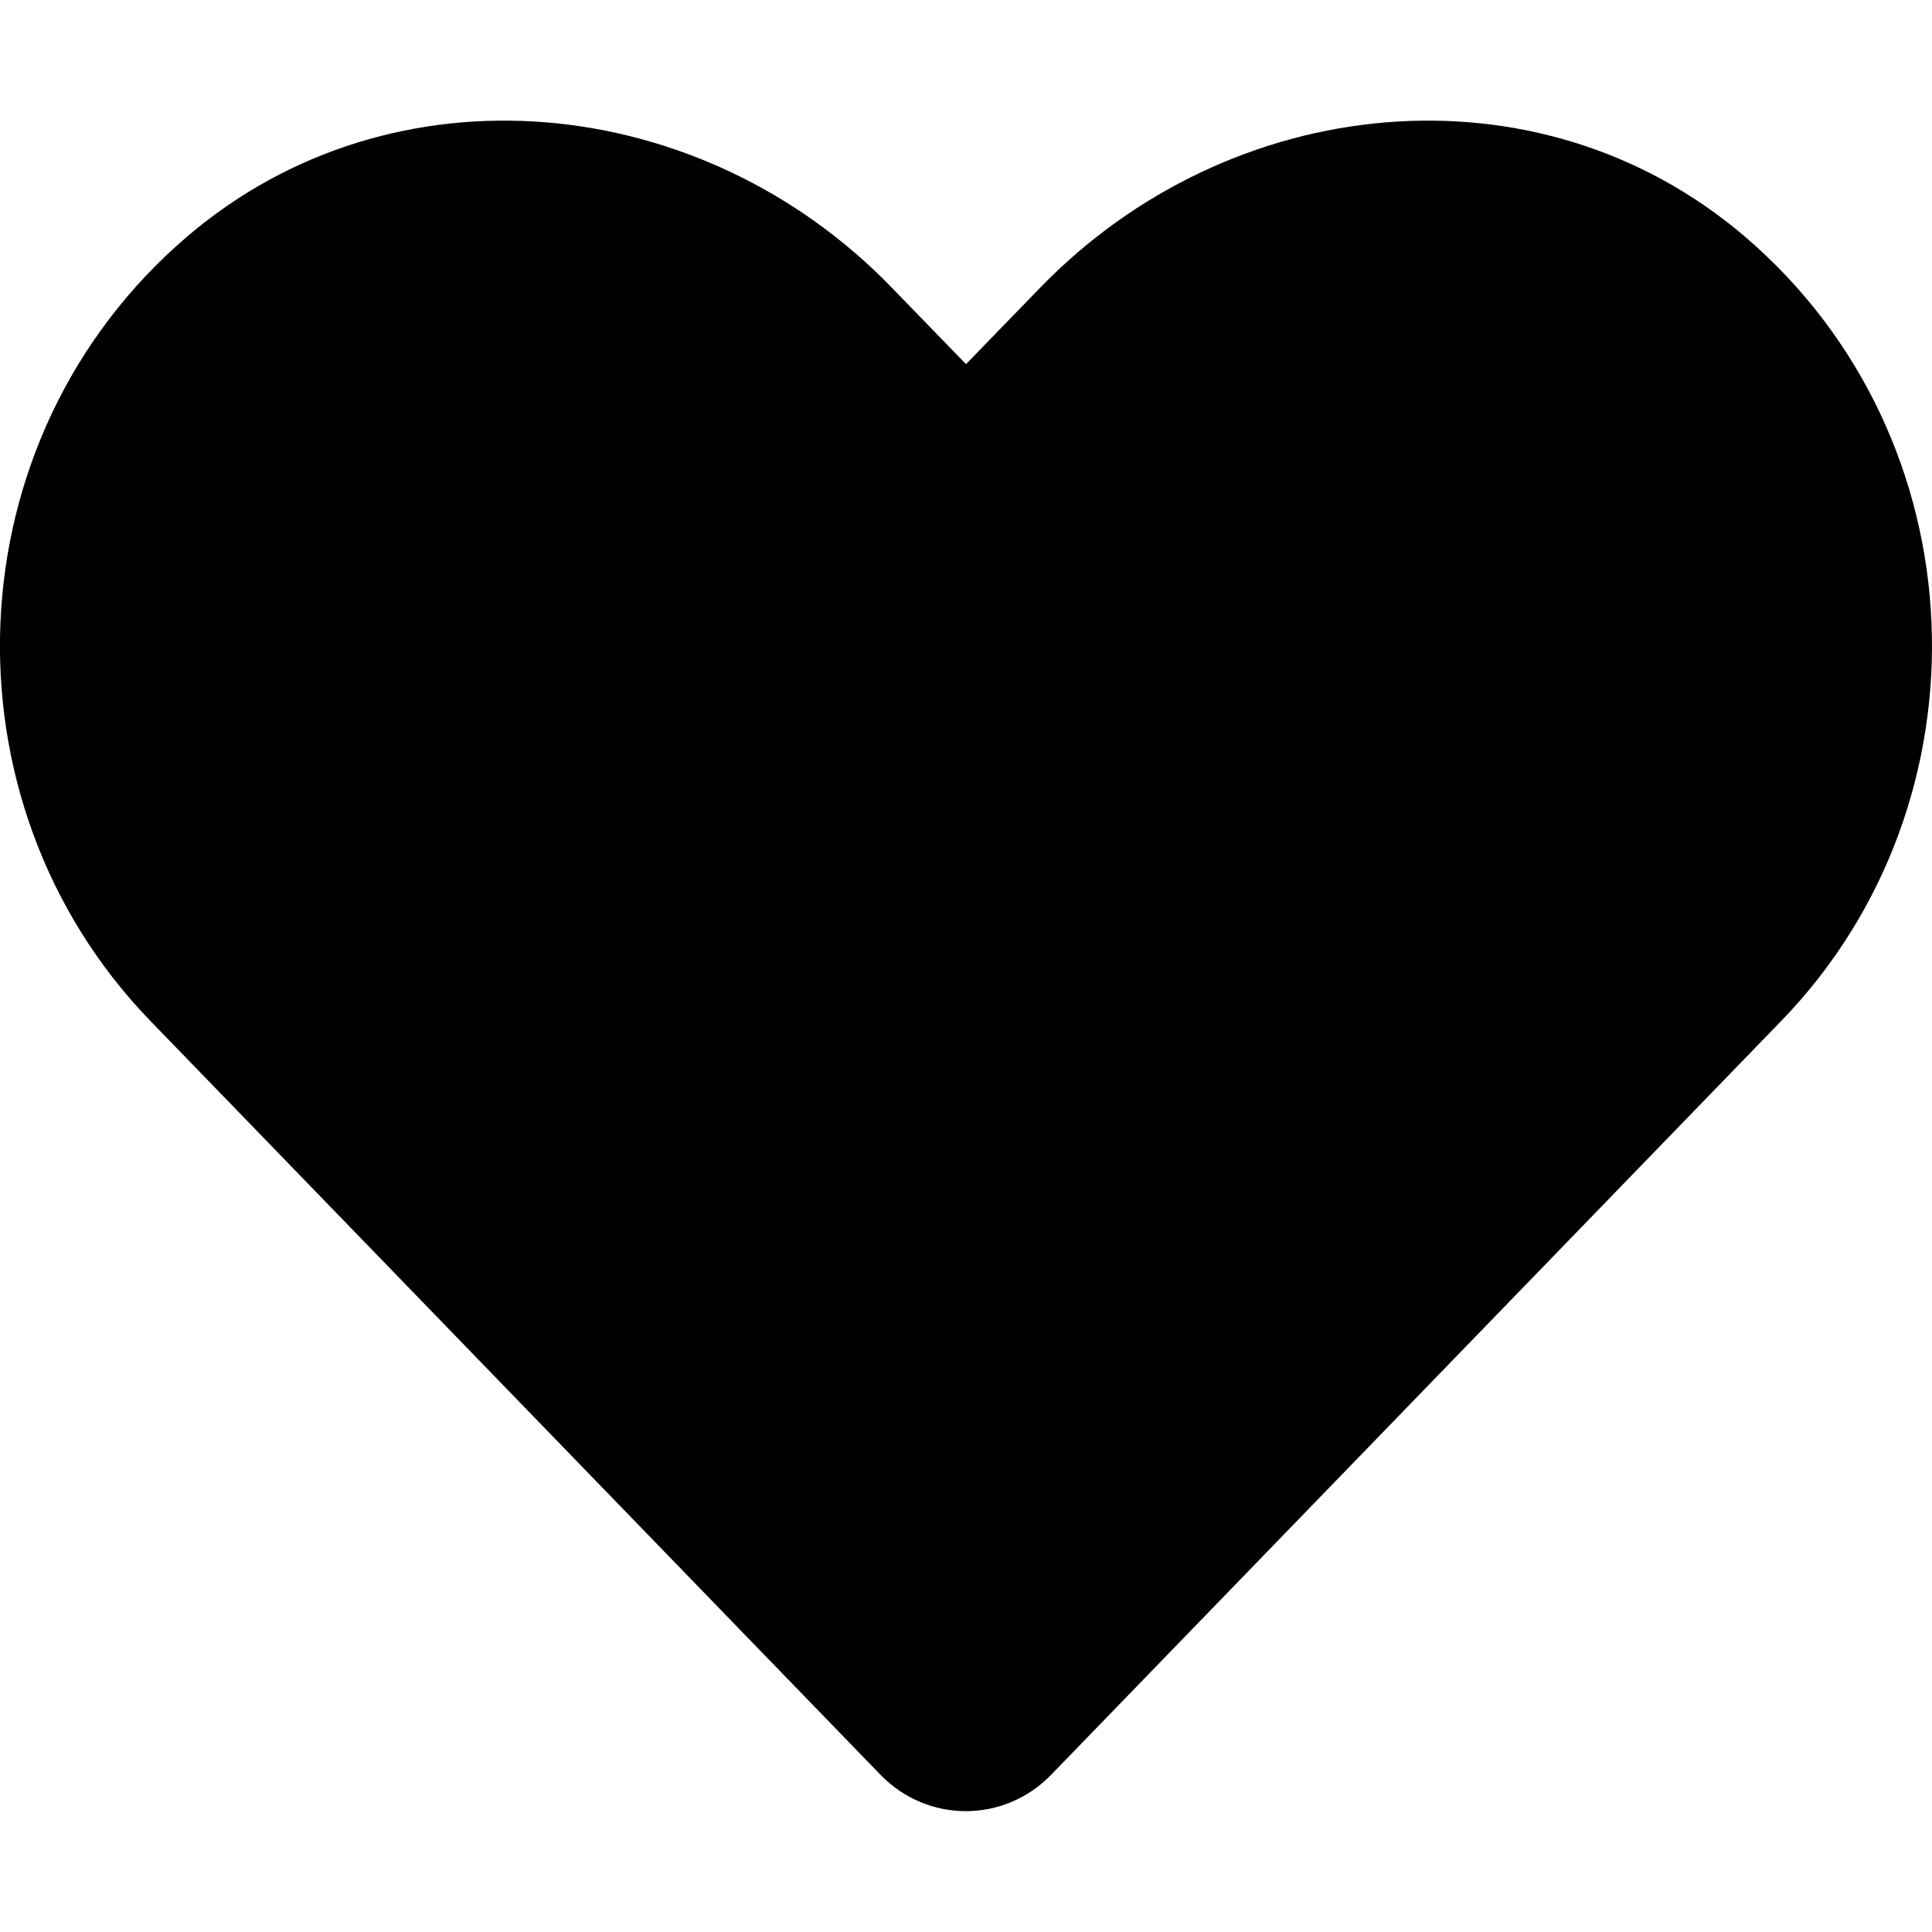
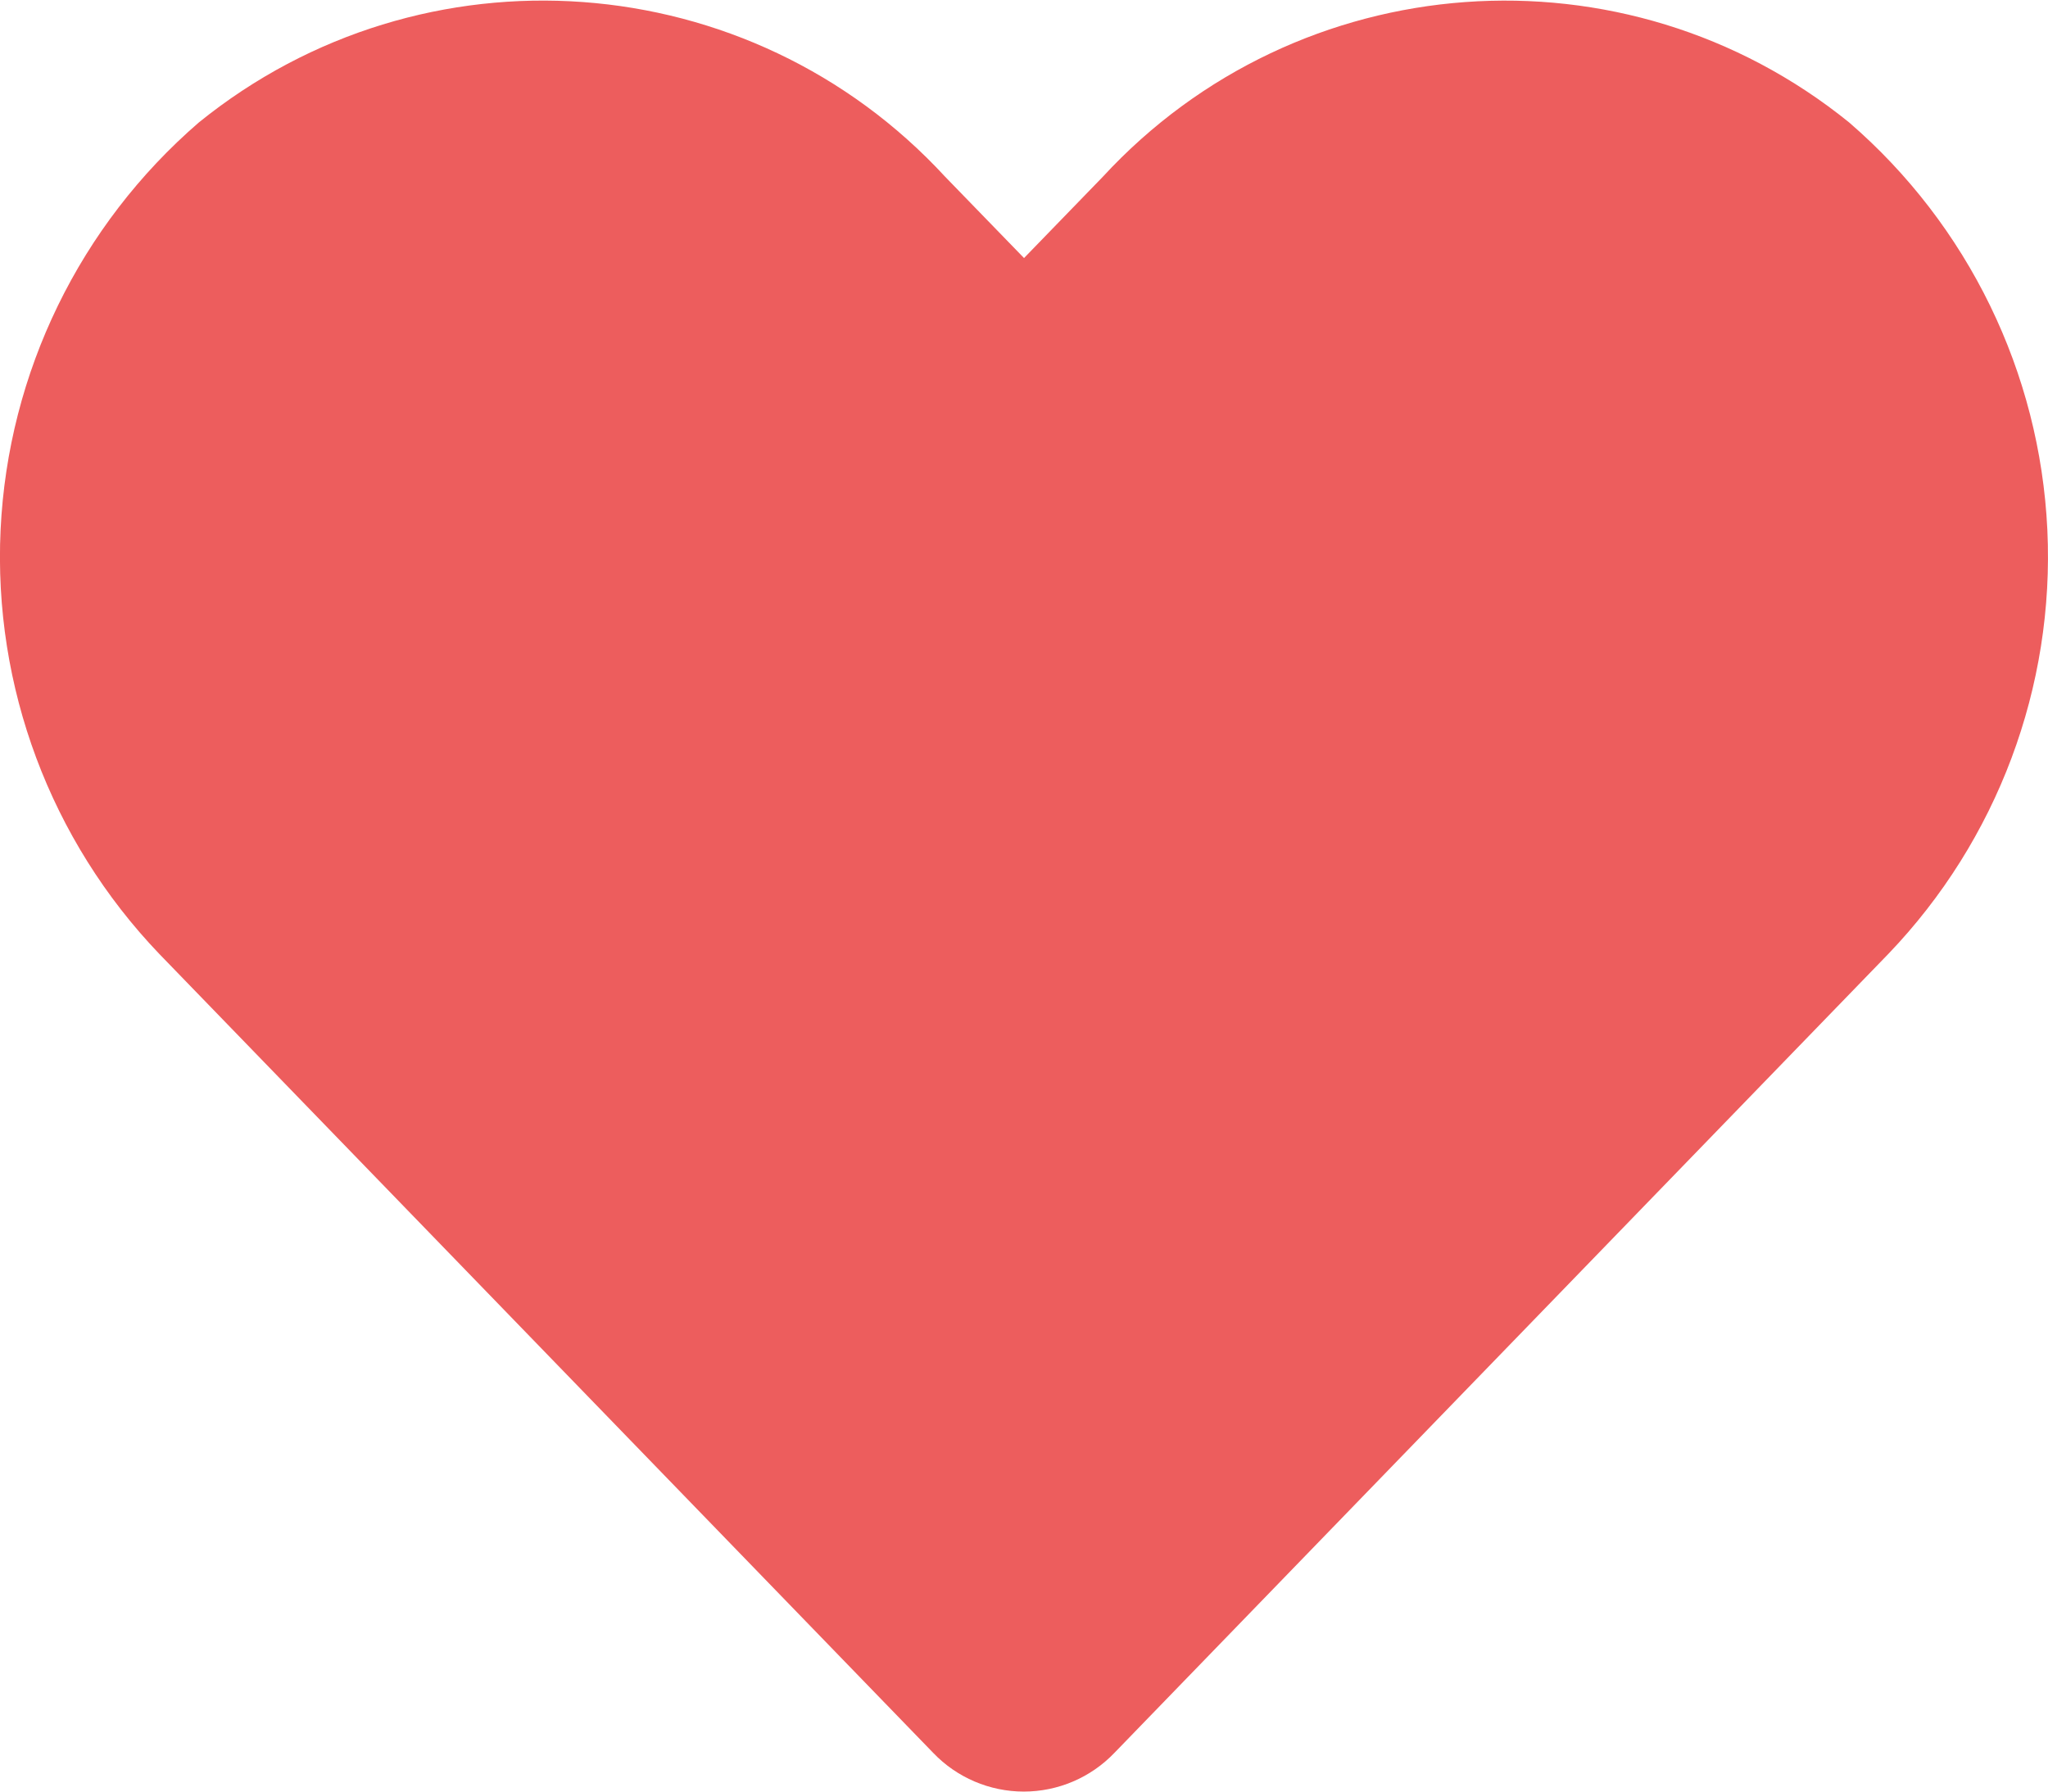
- <svg xmlns="http://www.w3.org/2000/svg" aria-hidden="true" data-prefix="fas" data-icon="heart" class="svg-inline--fa fa-heart fa-w-16" role="img" viewBox="0 0 512 512">
-   <path fill="currentColor" d="M462.3 62.6C407.5 15.9 326 24.3 275.7 76.2L256 96.5l-19.7-20.3C186.1 24.3 104.5 15.9 49.7 62.6c-62.8 53.6-66.1 149.8-9.9 207.9l193.5 199.8c12.5 12.9 32.8 12.9 45.3 0l193.5-199.8c56.3-58.1 53-154.3-9.8-207.9z" />
+ <svg xmlns="http://www.w3.org/2000/svg" viewBox="0 0 32.001 28">
+   <defs>
+     <style>
+       .cls-1 {
+         fill: #ed5d5d;
+       }
+     </style>
+   </defs>
+   <g id="heart-solid" transform="translate(-1330 -1335.118)">
+     <path id="heart-solid-2" data-name="heart-solid" class="cls-1" d="M28.882,33.881a8.547,8.547,0,0,0-11.663.85L15.989,36l-1.231-1.269a8.546,8.546,0,0,0-11.663-.85,8.974,8.974,0,0,0-.619,12.994L14.57,59.363a1.959,1.959,0,0,0,2.831,0L29.495,46.875A8.969,8.969,0,0,0,28.882,33.881Z" transform="translate(1330.012 1303.151)" />
+   </g>
</svg>
